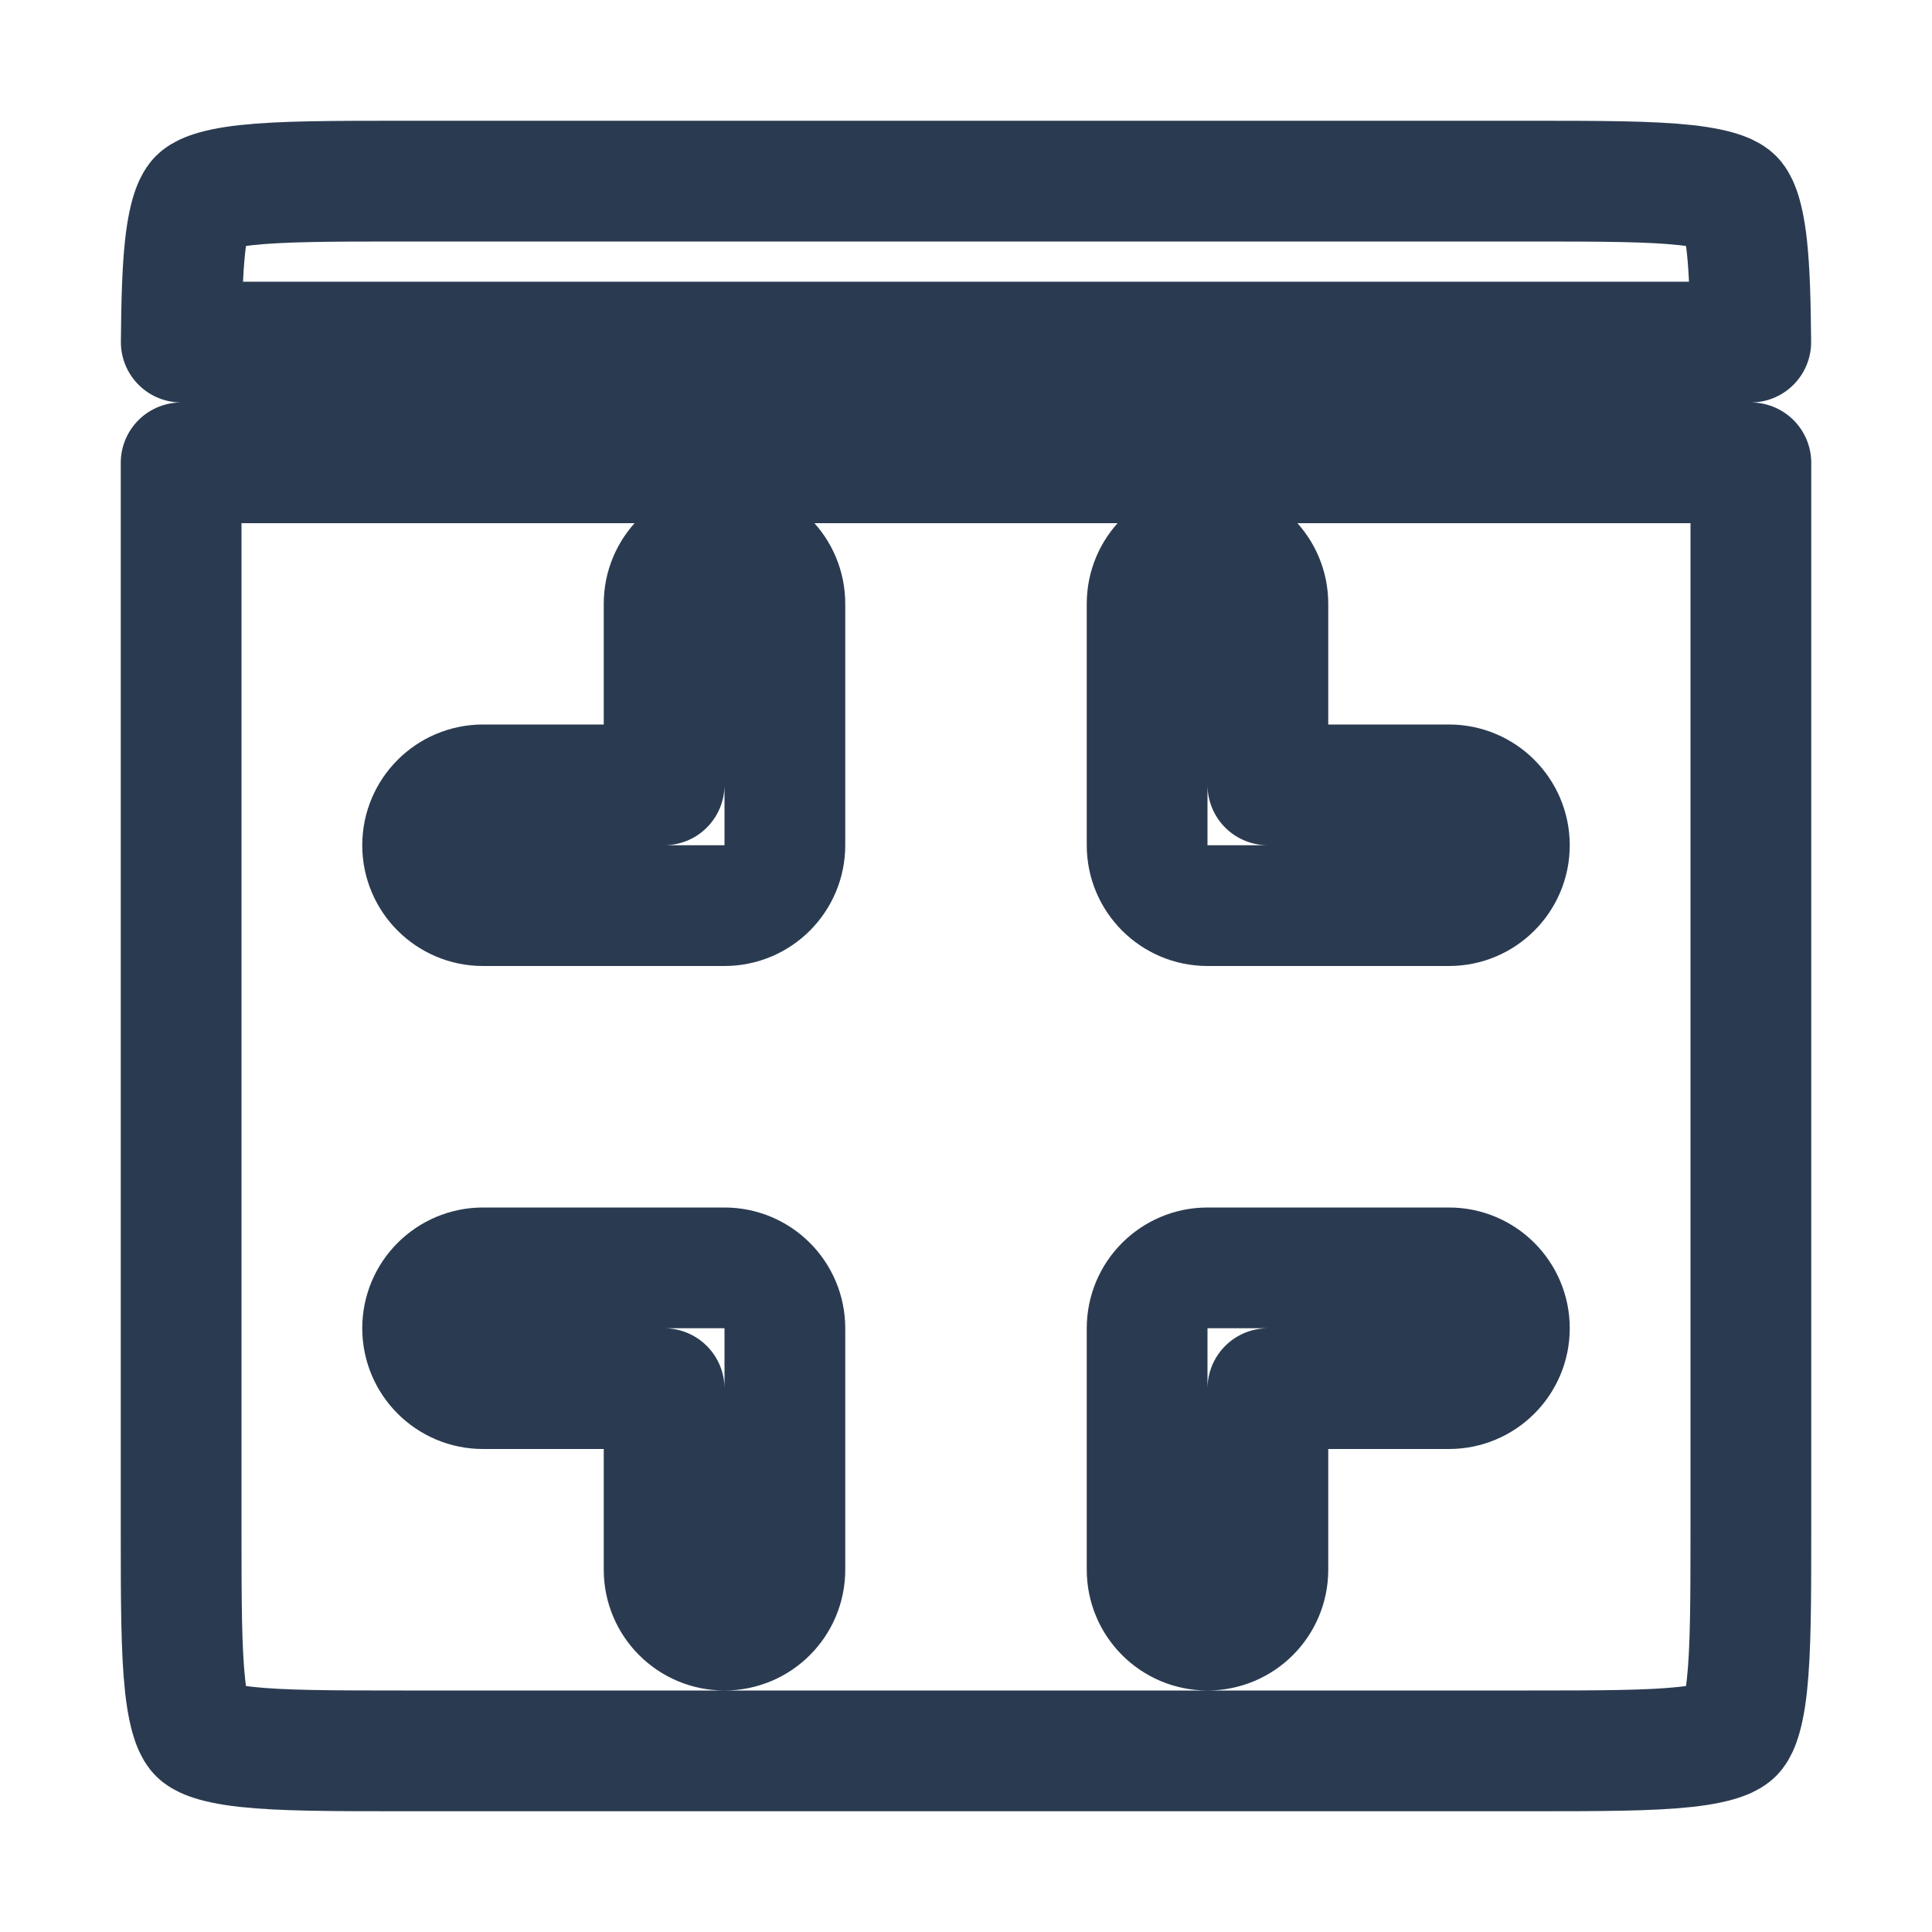
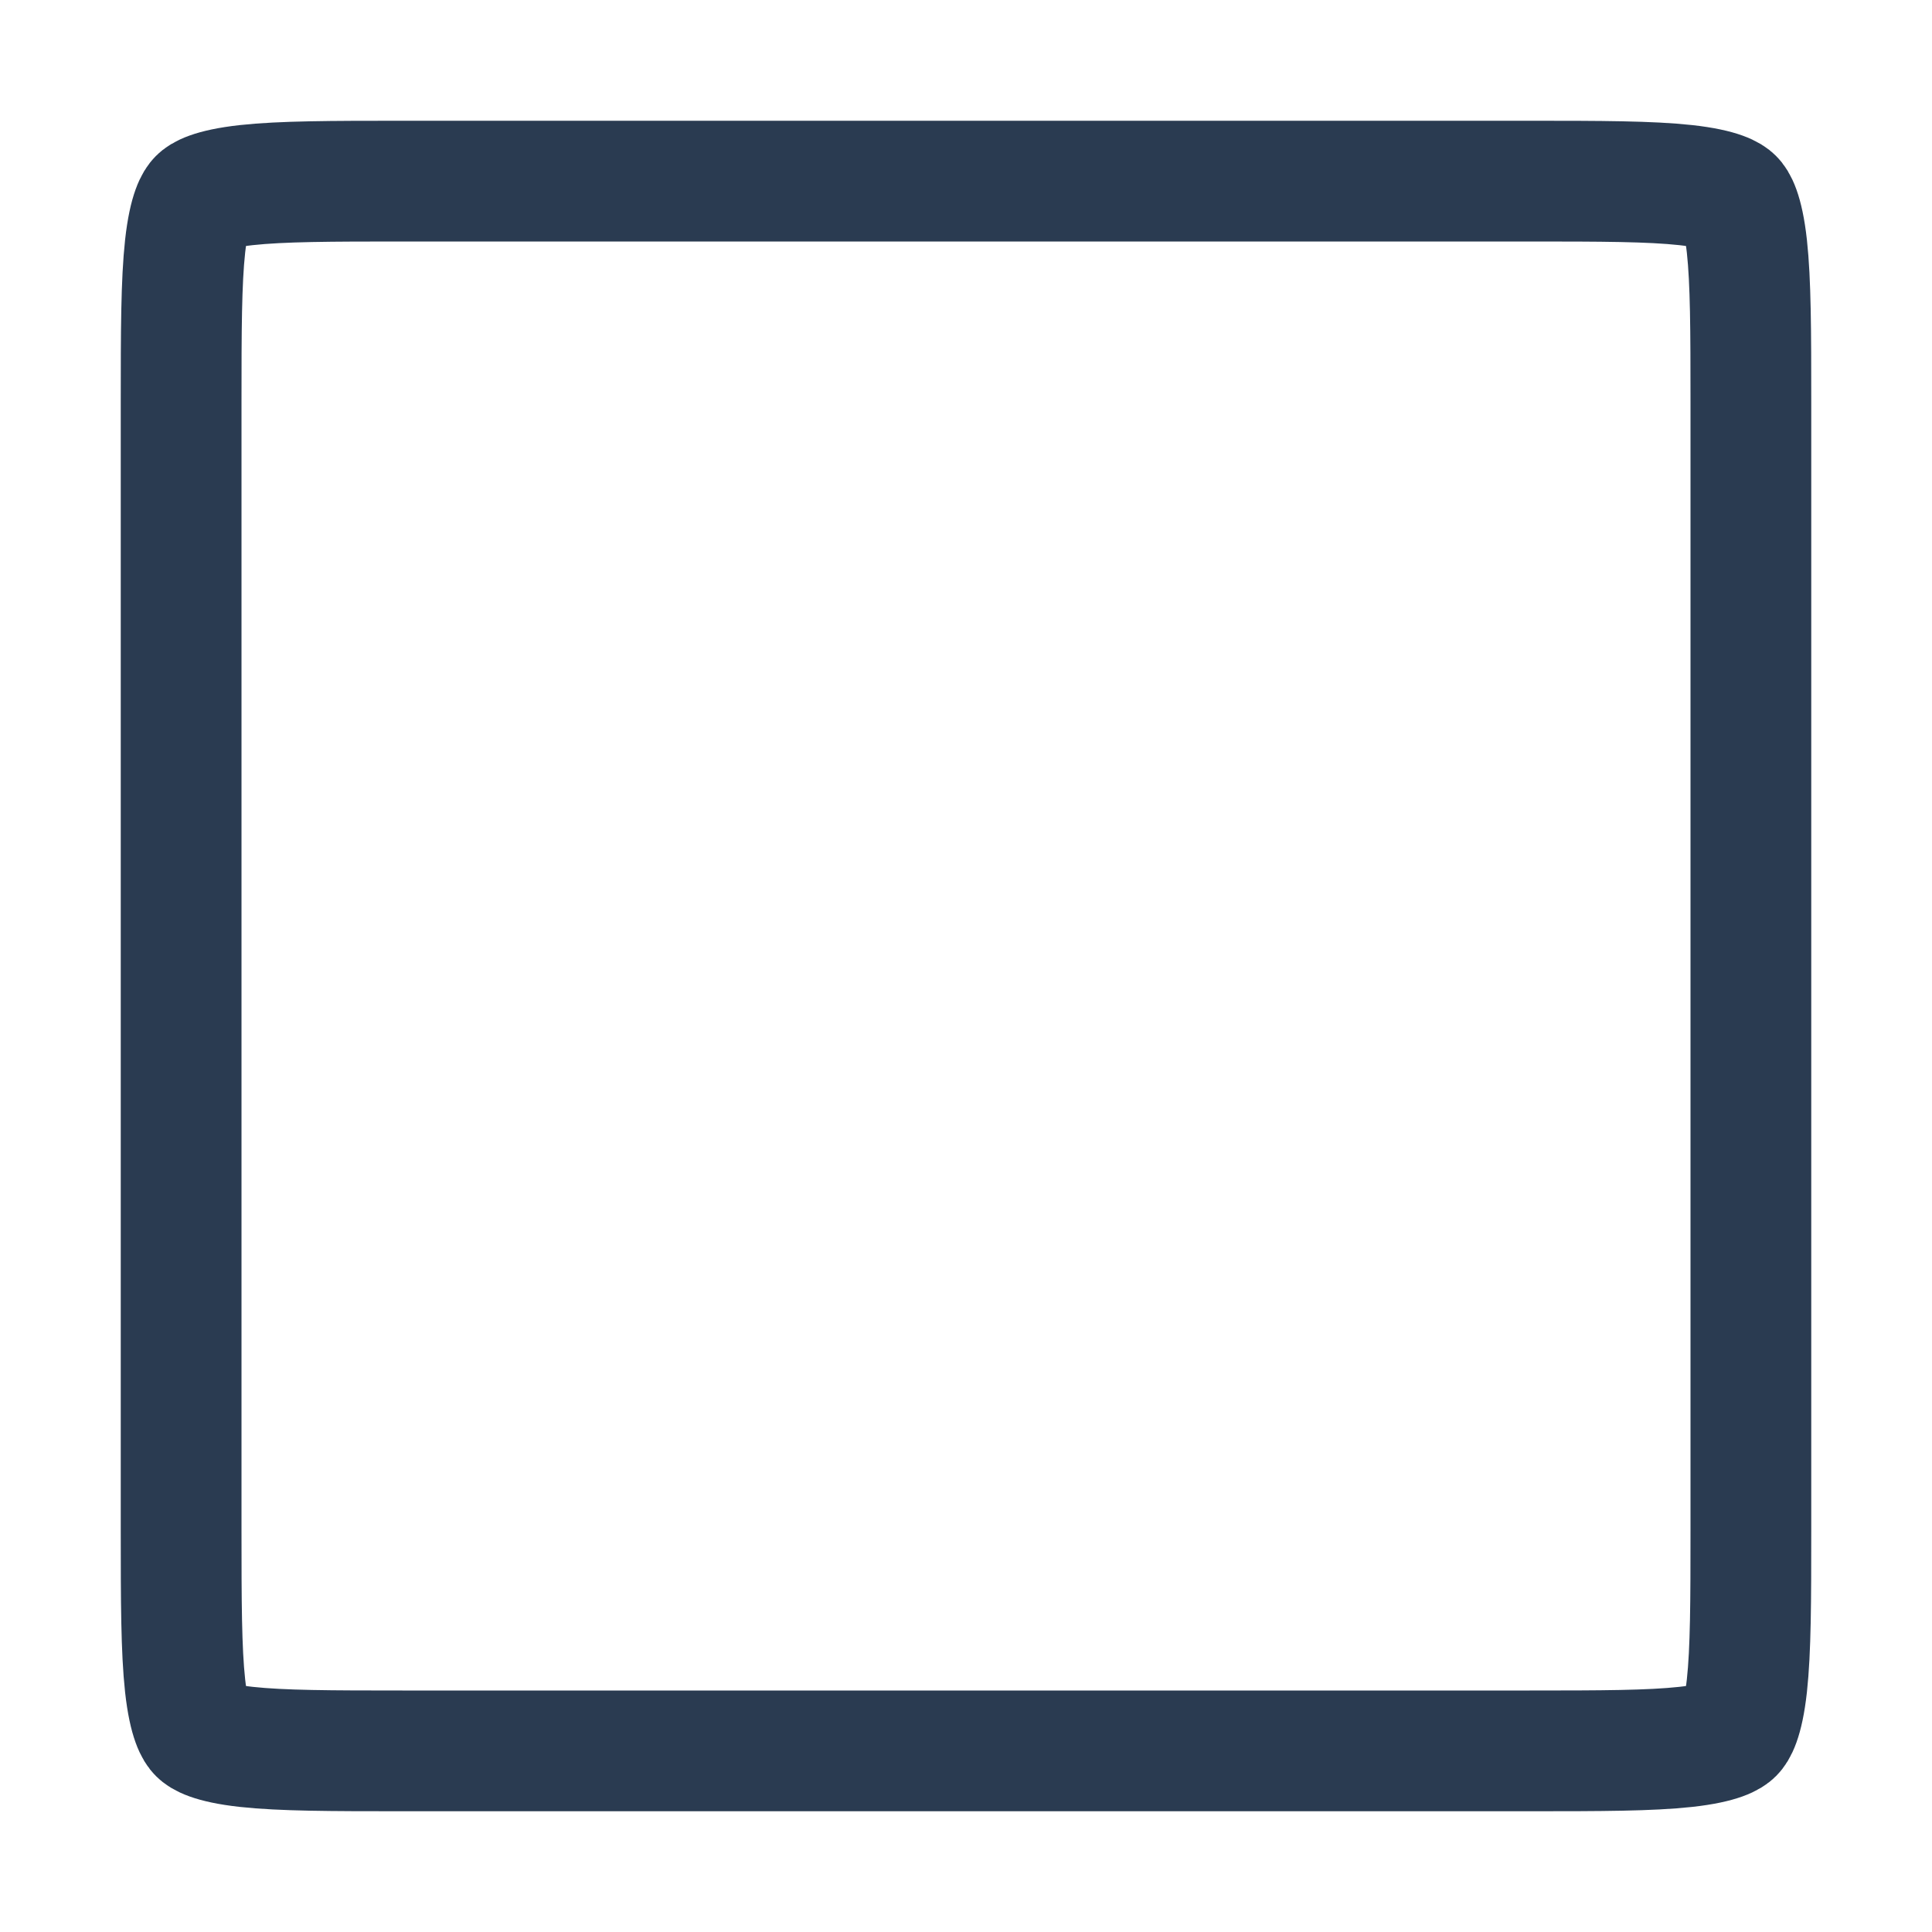
<svg xmlns="http://www.w3.org/2000/svg" width="16" height="16" viewBox="0 0 16 16" fill="none">
-   <path d="M1.5 12.667V3.833H14.5V12.667C14.5 13.262 14.499 13.666 14.467 13.96C14.434 14.258 14.377 14.333 14.355 14.355C14.333 14.377 14.258 14.434 13.96 14.467C13.666 14.499 13.262 14.5 12.667 14.5H3.333C2.738 14.5 2.334 14.499 2.04 14.467C1.742 14.434 1.667 14.377 1.645 14.355C1.623 14.333 1.566 14.258 1.533 13.96C1.501 13.666 1.5 13.262 1.5 12.667ZM14.499 2.833H1.501C1.504 2.498 1.511 2.243 1.533 2.04C1.566 1.742 1.623 1.667 1.645 1.645C1.667 1.623 1.742 1.566 2.04 1.533C2.334 1.501 2.738 1.5 3.333 1.5H12.667C13.262 1.5 13.666 1.501 13.96 1.533C14.258 1.566 14.333 1.623 14.355 1.645C14.377 1.667 14.434 1.742 14.467 2.04C14.489 2.243 14.496 2.498 14.499 2.833ZM9.5 7C9.5 7.276 9.724 7.5 10 7.5H12C12.276 7.5 12.5 7.276 12.5 7C12.5 6.724 12.276 6.5 12 6.5H10.5V5C10.5 4.724 10.276 4.5 10 4.5C9.724 4.5 9.5 4.724 9.5 5V7ZM6.5 11C6.5 10.724 6.276 10.5 6 10.5H4C3.724 10.5 3.5 10.724 3.5 11C3.5 11.276 3.724 11.5 4 11.5H5.5V13C5.5 13.276 5.724 13.5 6 13.5C6.276 13.5 6.5 13.276 6.5 13V11ZM6 7.5C6.276 7.5 6.5 7.276 6.5 7V5C6.5 4.724 6.276 4.5 6 4.5C5.724 4.5 5.5 4.724 5.5 5V6.5H4C3.724 6.5 3.5 6.724 3.5 7C3.5 7.276 3.724 7.5 4 7.5H6ZM10 10.5C9.724 10.5 9.5 10.724 9.5 11V13C9.5 13.276 9.724 13.5 10 13.5C10.276 13.5 10.5 13.276 10.5 13V11.5H12C12.276 11.5 12.5 11.276 12.5 11C12.5 10.724 12.276 10.5 12 10.5H10Z" stroke="#2A3B51" stroke-linecap="round" stroke-linejoin="round" />
+   <path d="M1.5 12.667V3.333C1.5 2.738 1.501 2.334 1.533 2.04C1.566 1.742 1.623 1.667 1.645 1.645C1.667 1.623 1.742 1.566 2.04 1.533C2.334 1.501 2.738 1.5 3.333 1.5H12.667C13.262 1.5 13.666 1.501 13.96 1.533C14.258 1.566 14.333 1.623 14.355 1.645C14.377 1.667 14.434 1.742 14.467 2.04C14.499 2.334 14.5 2.738 14.5 3.333V12.667C14.5 13.262 14.499 13.666 14.467 13.96C14.434 14.258 14.377 14.333 14.355 14.355C14.333 14.377 14.258 14.434 13.96 14.467C13.666 14.499 13.262 14.5 12.667 14.5H3.333C2.738 14.5 2.334 14.499 2.04 14.467C1.742 14.434 1.667 14.377 1.645 14.355C1.623 14.333 1.566 14.258 1.533 13.96C1.501 13.666 1.5 13.262 1.5 12.667Z" stroke="#2A3B51" stroke-linecap="round" stroke-linejoin="round" />
</svg>
